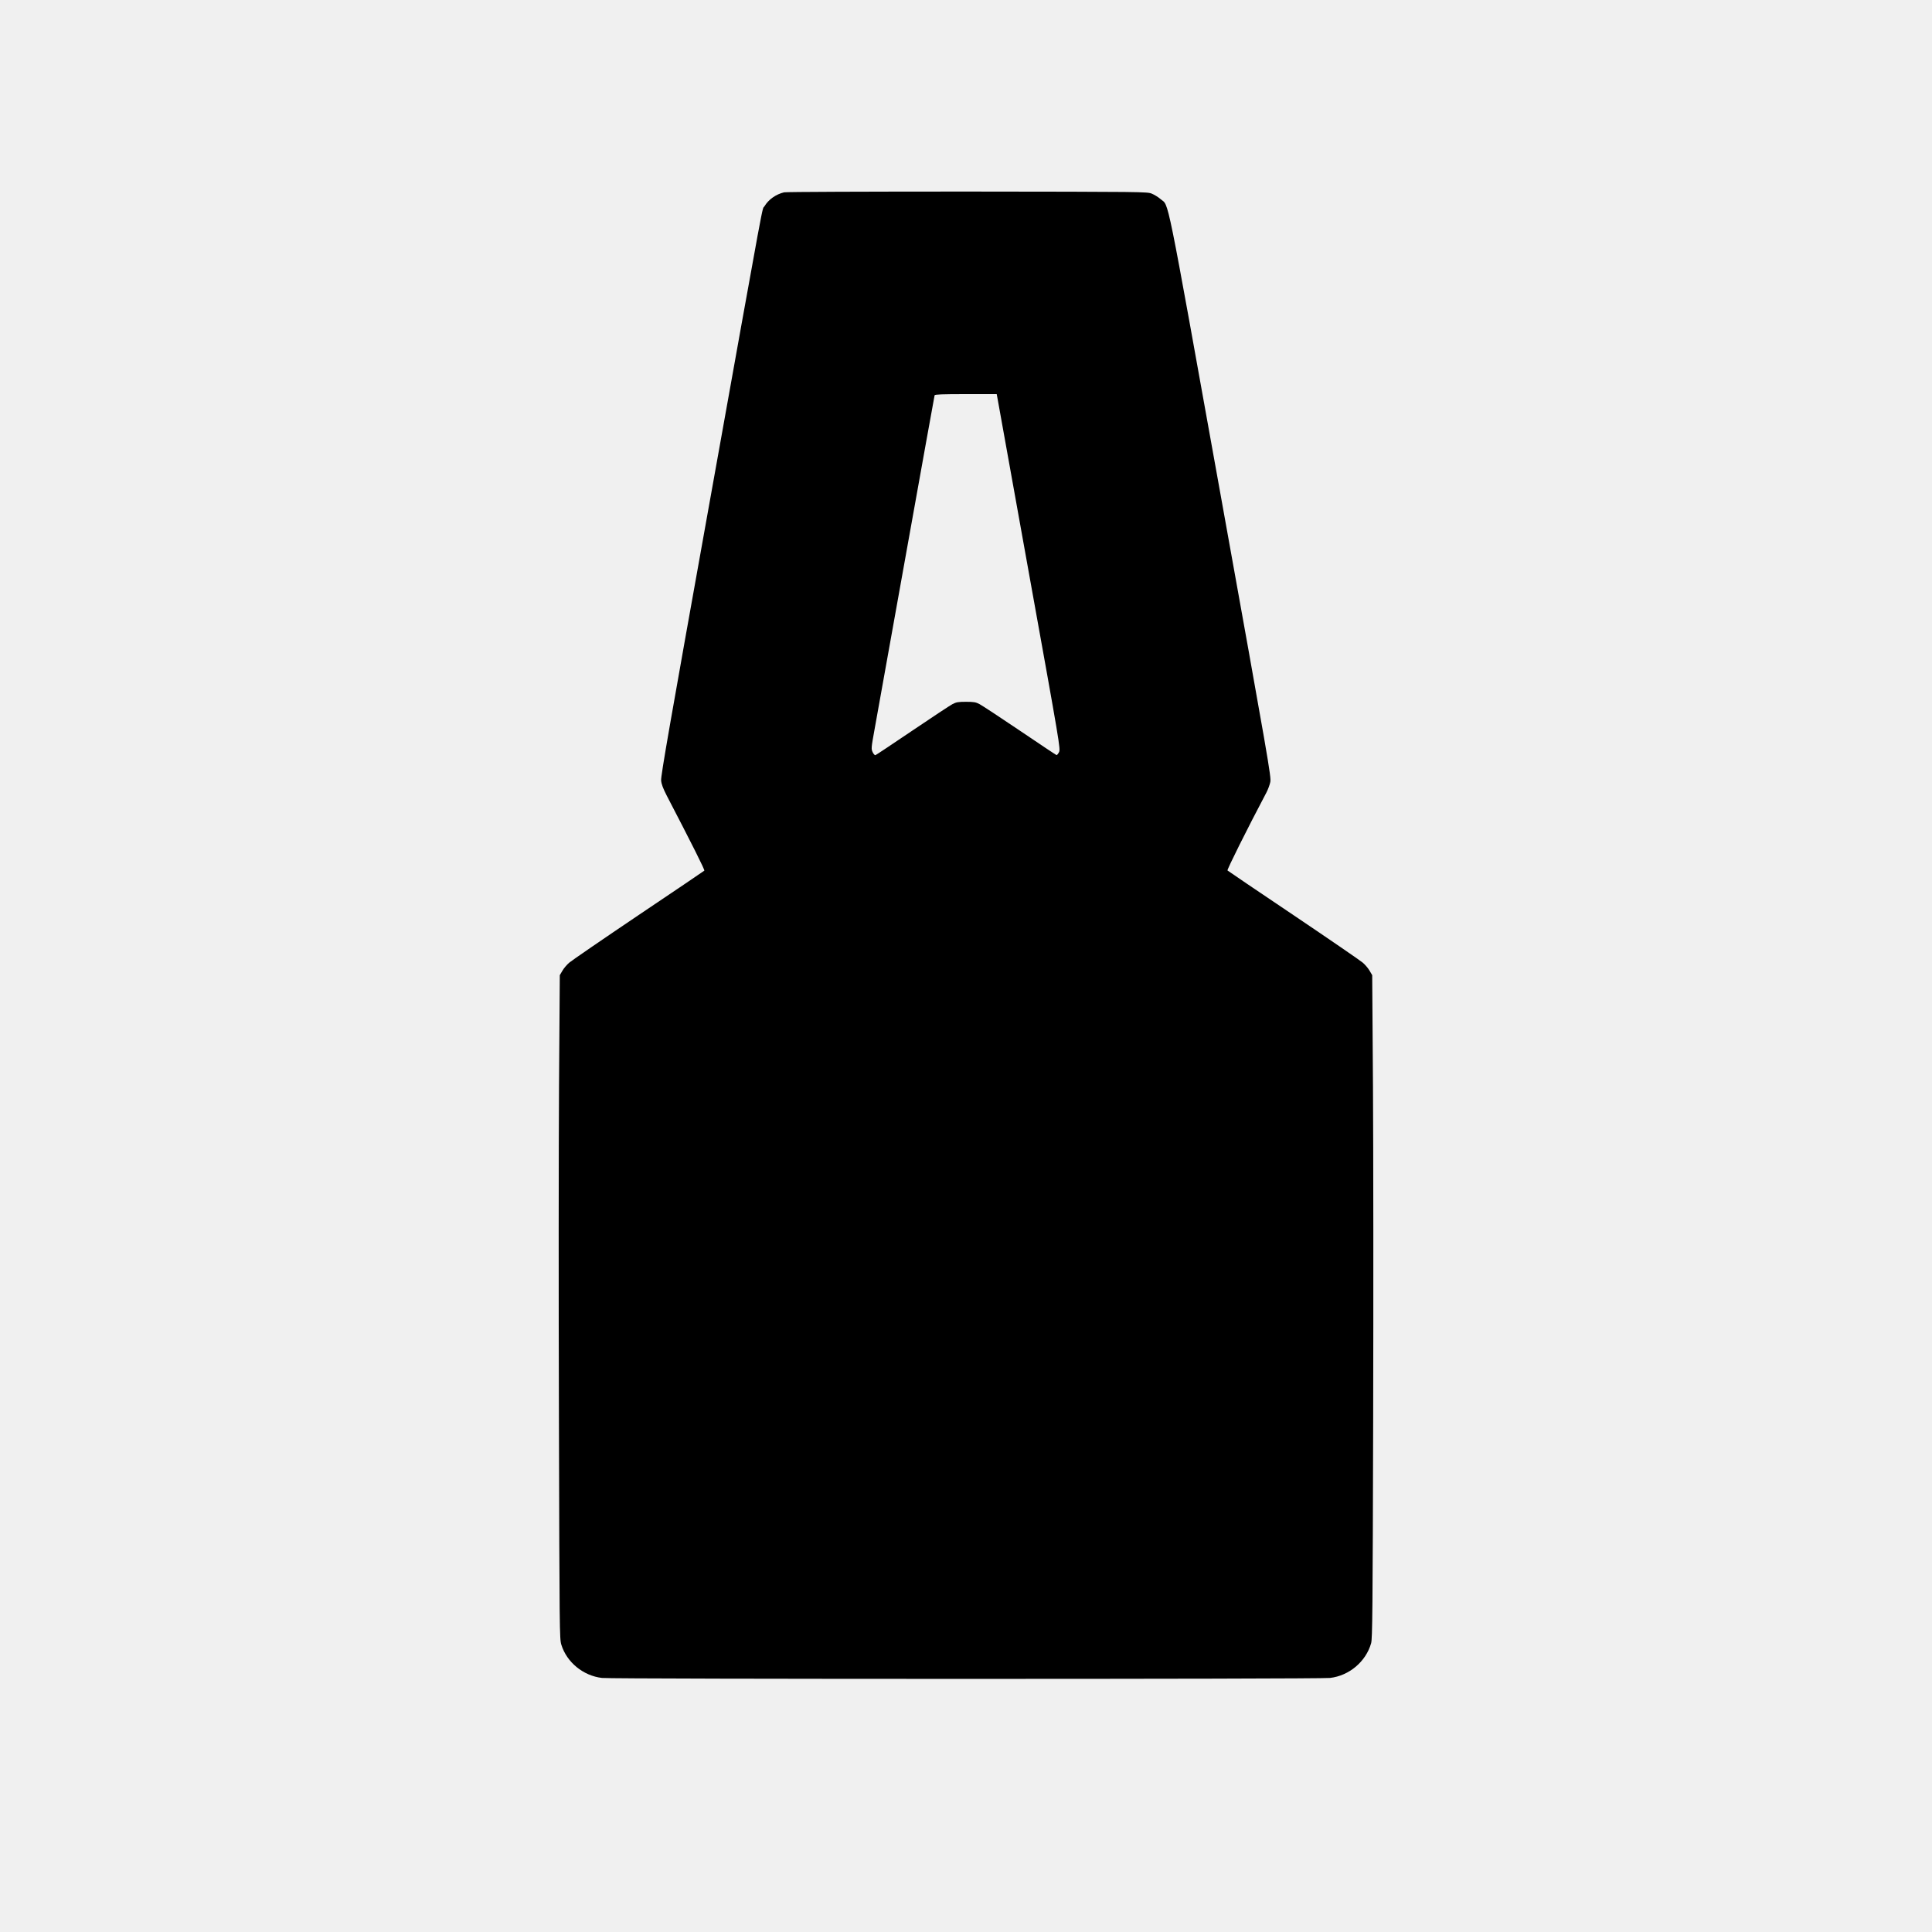
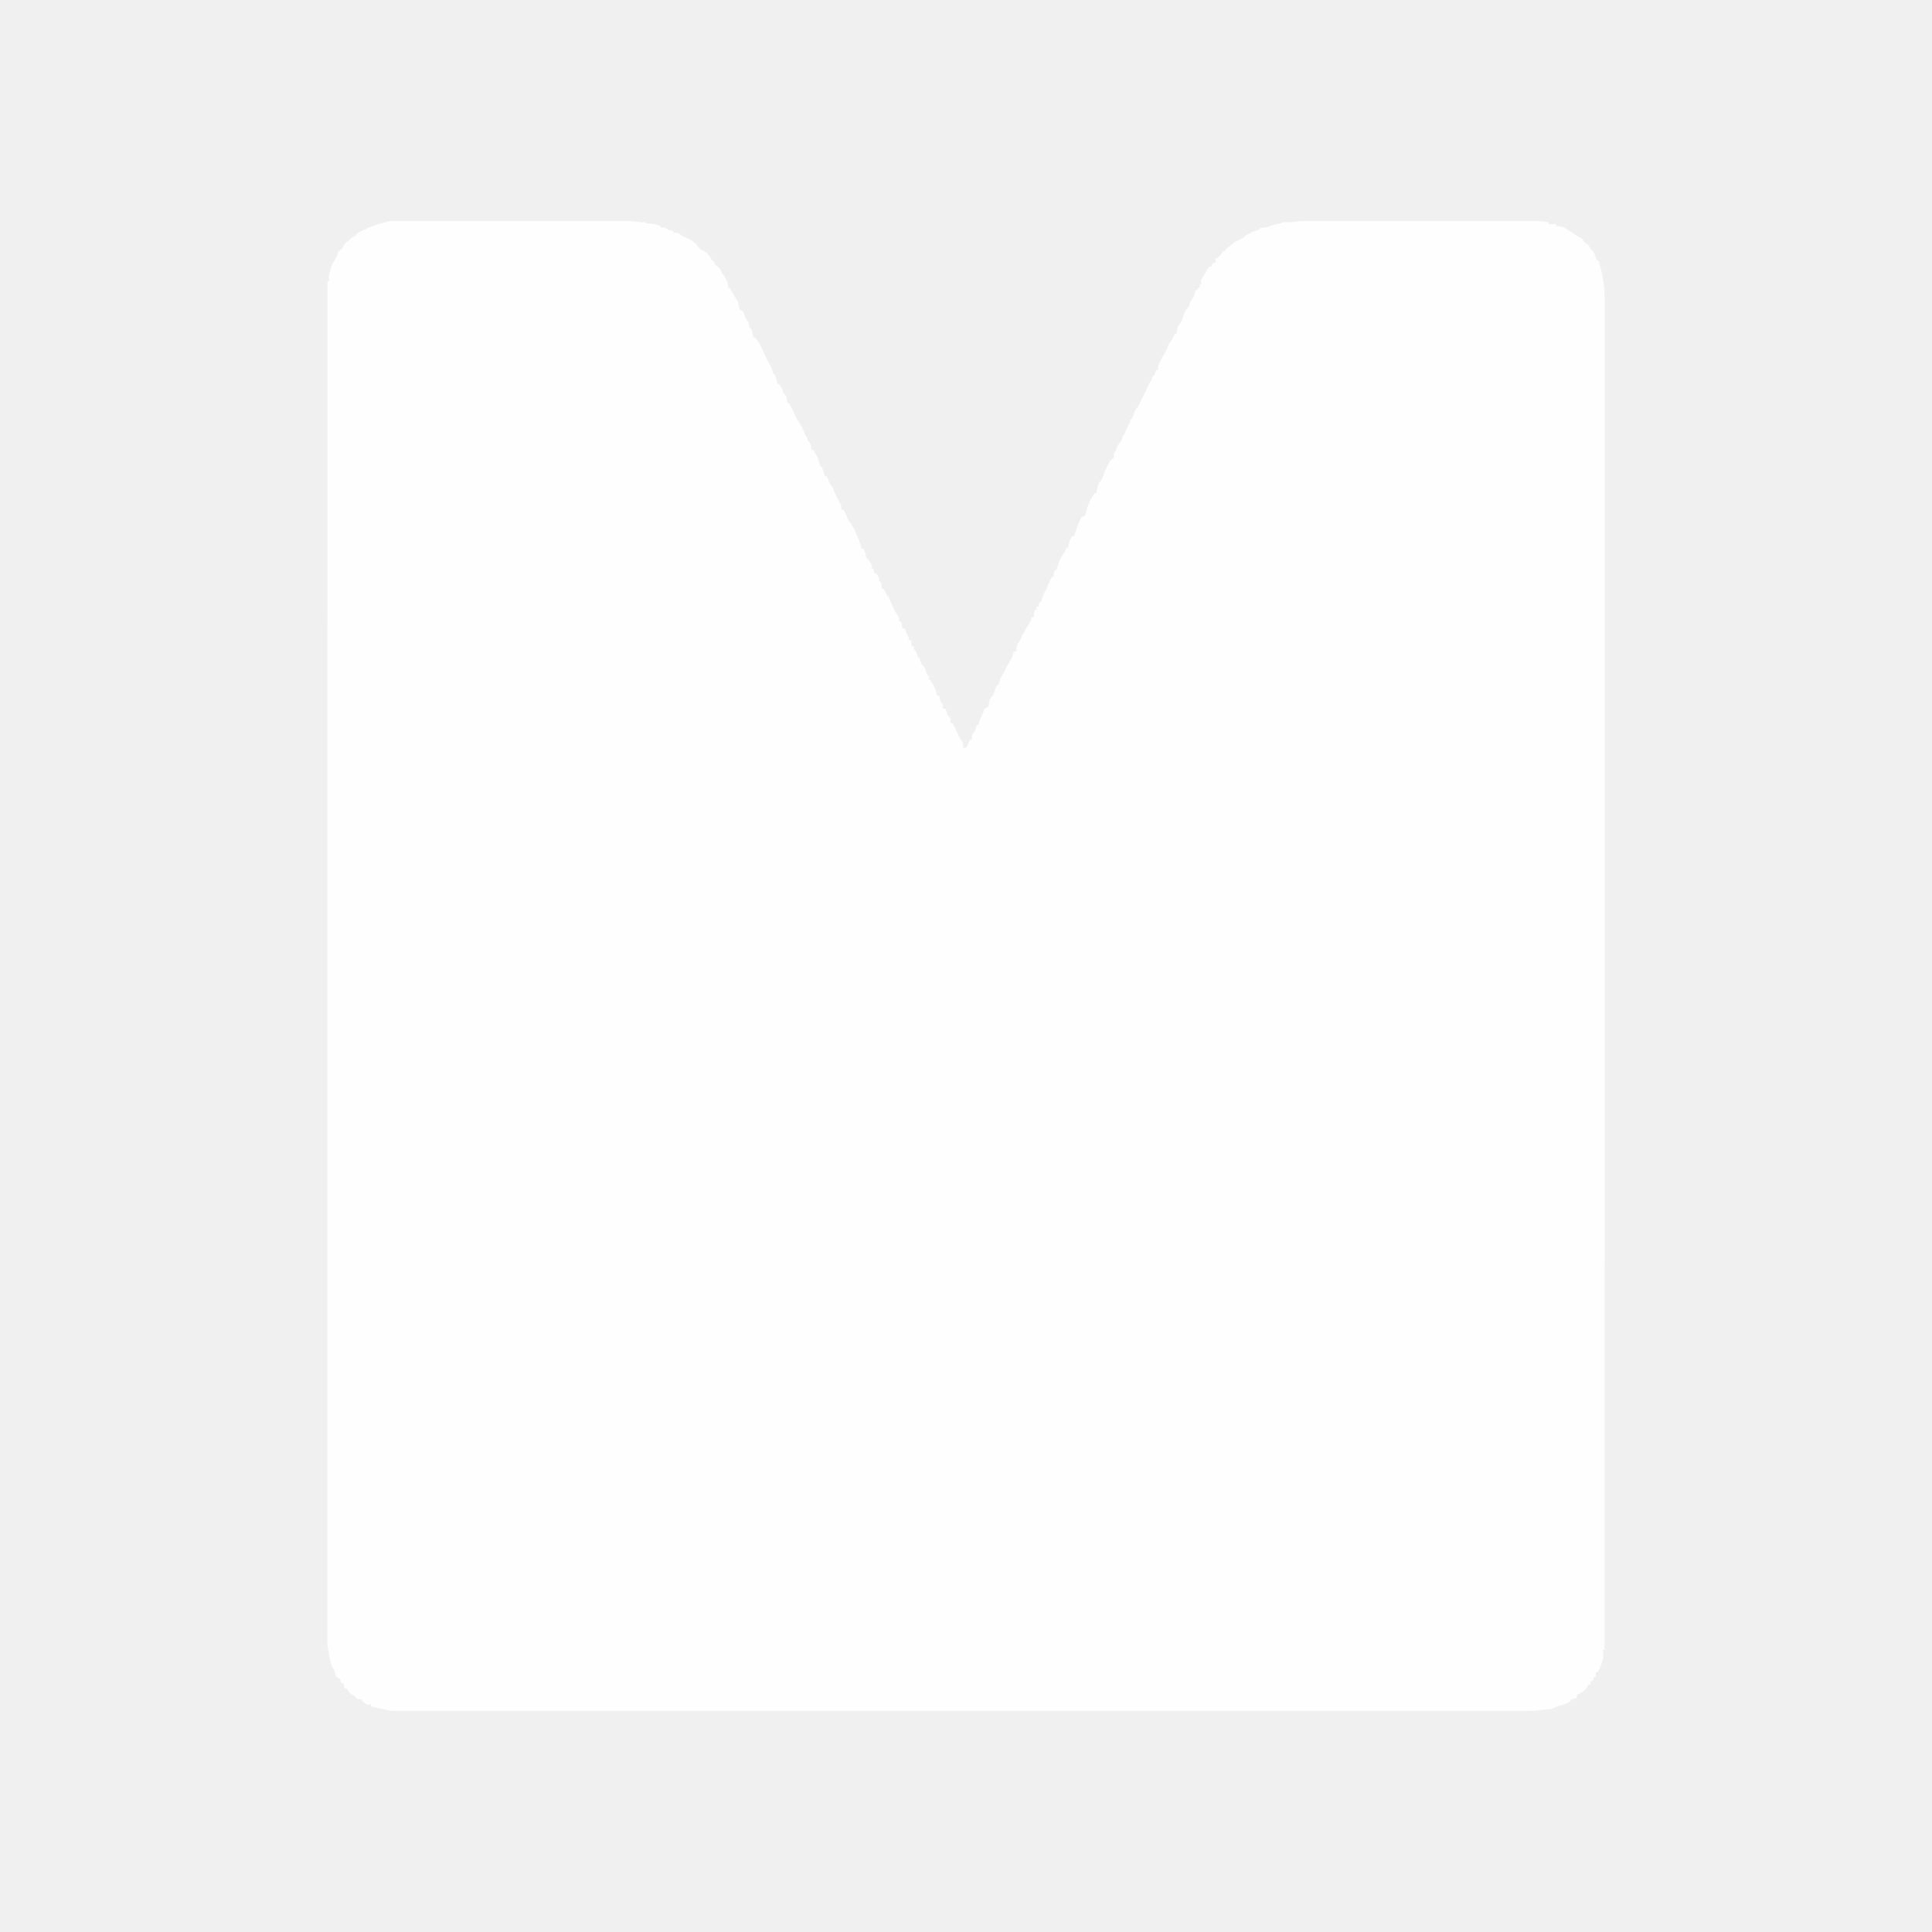
- <svg xmlns="http://www.w3.org/2000/svg" version="1.0" width="2000pt" height="2000pt" viewBox="0 0 2000 2000" preserveAspectRatio="xMidYMid meet">
-   <g transform="translate(0,2000) scale(0.1,-0.1)" fill="#000000" stroke="none">
-     <path d="M8117 18009 c-85 -20 -162 -75 -203 -144 -30 -53 32 282 -579 -3125 -396 -2207 -496 -2776 -491 -2819 3 -39 20 -82 57 -155 264 -508 397 -772 390 -779 -4 -4 -311 -212 -682 -461 -371 -250 -693 -471 -717 -492 -24 -21 -56 -58 -70 -83 l-27 -46 -8 -1150 c-4 -632 -5 -2178 -1 -3434 6 -2214 6 -2287 25 -2347 56 -182 227 -322 421 -344 113 -13 7423 -13 7536 0 199 23 372 169 426 360 13 48 16 326 21 2330 3 1251 2 2795 -2 3430 l-8 1155 -27 46 c-14 25 -46 62 -70 83 -24 21 -346 242 -717 492 -371 249 -679 458 -684 463 -7 7 201 425 404 809 15 29 33 77 39 106 11 52 -14 192 -515 2977 -578 3214 -530 2978 -621 3058 -23 20 -63 45 -90 56 -48 20 -74 20 -1909 22 -1064 0 -1876 -3 -1898 -8z m2207 -2121 c3 -18 152 -844 330 -1836 320 -1775 325 -1804 309 -1838 -10 -19 -22 -33 -27 -30 -6 2 -177 116 -381 254 -203 137 -390 260 -415 273 -38 20 -59 24 -140 24 -81 0 -102 -4 -140 -24 -25 -13 -211 -136 -415 -274 -203 -137 -375 -252 -382 -254 -7 -3 -20 11 -29 30 -16 34 -16 42 19 234 20 109 167 929 327 1823 160 894 293 1631 295 1638 3 9 77 12 324 12 l319 0 6 -32z" />
-   </g>
+ <svg xmlns="http://www.w3.org/2000/svg" version="1.1" width="2000" height="2000">
+   <path d="M0 0 C0.885 -0.003 1.77 -0.005 2.682 -0.008 C3.65 -0.006 4.618 -0.003 5.615 -0.001 C6.647 -0.003 7.678 -0.004 8.741 -0.006 C12.209 -0.01 15.676 -0.007 19.144 -0.004 C21.626 -0.005 24.107 -0.007 26.589 -0.009 C32.638 -0.013 38.686 -0.012 44.734 -0.009 C49.651 -0.007 54.568 -0.007 59.485 -0.008 C60.185 -0.008 60.884 -0.008 61.605 -0.008 C63.026 -0.009 64.448 -0.009 65.869 -0.009 C79.202 -0.012 92.534 -0.009 105.867 -0.004 C117.303 0.001 128.739 0 140.175 -0.005 C153.455 -0.01 166.735 -0.012 180.015 -0.009 C181.432 -0.009 182.849 -0.008 184.266 -0.008 C184.963 -0.008 185.66 -0.008 186.378 -0.008 C191.287 -0.007 196.195 -0.008 201.104 -0.01 C207.715 -0.014 214.327 -0.011 220.938 -0.006 C223.365 -0.004 225.792 -0.005 228.22 -0.007 C231.532 -0.01 234.844 -0.006 238.156 -0.001 C239.118 -0.003 240.079 -0.006 241.069 -0.008 C246.022 0.007 250.69 0.332 255.576 1.126 C256.525 1.126 257.474 1.126 258.451 1.126 C259.152 1.126 259.854 1.126 260.576 1.126 C260.906 1.456 261.236 1.786 261.576 2.126 C262.967 2.31 264.365 2.449 265.764 2.563 C269.604 2.944 272.956 3.733 276.576 5.126 C276.576 5.786 276.576 6.446 276.576 7.126 C278.061 6.631 278.061 6.631 279.576 6.126 C281.258 7.1 282.924 8.103 284.576 9.126 C287.269 9.833 287.269 9.833 289.576 10.126 C289.576 10.786 289.576 11.446 289.576 12.126 C290.319 12.064 291.061 12.002 291.826 11.938 C295.155 12.165 295.953 13.143 298.576 15.126 C300.502 16.047 302.441 16.941 304.389 17.813 C309.496 20.296 312.699 22.853 316.076 27.391 C317.768 29.348 319.243 30.061 321.576 31.126 C324.809 33.42 327.285 35.251 328.576 39.126 C329.257 39.806 329.937 40.487 330.639 41.188 C331.278 41.828 331.917 42.467 332.576 43.126 C332.576 43.786 332.576 44.446 332.576 45.126 C333.236 45.456 333.896 45.786 334.576 46.126 C337.167 48.481 338.454 49.759 339.576 53.126 C340.569 54.464 341.57 55.797 342.576 57.126 C344.631 60.753 346.576 64.912 346.576 69.126 C347.236 69.456 347.896 69.786 348.576 70.126 C349.441 71.533 350.246 72.977 351.014 74.438 C352.294 76.866 353.537 79.074 355.197 81.263 C356.884 83.542 357.159 85.343 357.576 88.126 C357.874 90.323 357.874 90.323 358.576 92.126 C359.566 92.456 360.556 92.786 361.576 93.126 C362.42 94.833 362.42 94.833 363.076 96.938 C364.175 100.189 365.5 102.389 367.576 105.126 C367.932 106.788 368.268 108.454 368.576 110.126 C369.236 110.786 369.896 111.446 370.576 112.126 C371.182 114.184 371.588 116.246 372.014 118.348 C372.199 118.935 372.385 119.522 372.576 120.126 C373.236 120.456 373.896 120.786 374.576 121.126 C377.919 124.991 379.925 128.577 381.889 133.251 C384.323 138.986 387.034 144.647 390.326 149.938 C391.7 152.342 392.065 154.427 392.576 157.126 C393.236 157.786 393.896 158.446 394.576 159.126 C395.653 161.532 396.504 163.801 397.076 166.376 C397.241 166.953 397.406 167.531 397.576 168.126 C398.236 168.456 398.896 168.786 399.576 169.126 C401.164 171.476 402.424 173.477 403.076 176.251 C403.418 178.234 403.418 178.234 405.076 179.438 C407.347 181.993 407.147 184.812 407.576 188.126 C408.236 188.456 408.896 188.786 409.576 189.126 C412.383 193.653 414.537 198.214 416.576 203.126 C417.77 205.725 418.534 207.084 420.576 209.126 C422.938 213.305 424.796 217.675 426.576 222.126 C427.236 223.116 427.896 224.106 428.576 225.126 C428.576 225.786 428.576 226.446 428.576 227.126 C429.051 227.518 429.525 227.91 430.014 228.313 C432.323 230.992 432.252 233.687 432.576 237.126 C433.236 237.126 433.896 237.126 434.576 237.126 C439.903 246.182 439.903 246.182 441.076 251.313 C441.48 253.359 441.48 253.359 443.576 255.126 C444.175 256.646 444.711 258.192 445.201 259.751 C445.462 260.568 445.722 261.385 445.99 262.227 C446.184 262.854 446.377 263.48 446.576 264.126 C447.236 264.126 447.896 264.126 448.576 264.126 C449.651 266.778 450.671 269.41 451.576 272.126 C452.051 272.559 452.525 272.992 453.014 273.438 C455.155 275.751 455.614 278.127 456.576 281.126 C457.833 283.833 459.203 286.476 460.576 289.126 C463.576 294.927 463.576 294.927 463.576 298.126 C464.236 298.456 464.896 298.786 465.576 299.126 C468.061 301.611 468.512 303.801 469.576 307.126 C470.628 309.606 471.686 311.253 473.451 313.313 C476.23 316.991 477.816 320.89 479.576 325.126 C480.112 326.322 480.649 327.518 481.201 328.751 C482.603 332.192 483.625 335.539 484.576 339.126 C485.236 339.126 485.896 339.126 486.576 339.126 C487.692 341.729 488.568 344.081 489.076 346.876 C489.241 347.618 489.406 348.361 489.576 349.126 C490.236 349.456 490.896 349.786 491.576 350.126 C493.04 352.41 494.363 354.7 495.576 357.126 C495.246 357.786 494.916 358.446 494.576 359.126 C495.236 359.456 495.896 359.786 496.576 360.126 C496.91 361.459 497.243 362.793 497.576 364.126 C498.236 364.456 498.896 364.786 499.576 365.126 C502.576 368.587 502.576 368.587 502.576 372.126 C503.236 372.786 503.896 373.446 504.576 374.126 C504.741 375.136 504.906 376.147 505.076 377.188 C505.241 378.158 505.406 379.127 505.576 380.126 C506.236 380.456 506.896 380.786 507.576 381.126 C508.593 383.117 509.593 385.118 510.576 387.126 C511.236 387.786 511.896 388.446 512.576 389.126 C513.273 390.78 513.937 392.448 514.576 394.126 C514.906 394.786 515.236 395.446 515.576 396.126 C516.576 398.126 516.576 398.126 517.389 400.376 C518.78 403.597 520.597 406.354 522.553 409.259 C523.576 411.126 523.576 411.126 523.576 414.126 C524.236 414.456 524.896 414.786 525.576 415.126 C526.201 418.188 526.201 418.188 526.576 421.126 C527.566 421.456 528.556 421.786 529.576 422.126 C530.307 424.103 530.97 426.107 531.576 428.126 C532.236 429.116 532.896 430.106 533.576 431.126 C533.246 431.786 532.916 432.446 532.576 433.126 C533.566 433.456 534.556 433.786 535.576 434.126 C535.906 436.106 536.236 438.086 536.576 440.126 C537.236 440.126 537.896 440.126 538.576 440.126 C538.576 441.116 538.576 442.106 538.576 443.126 C539.288 443.806 539.288 443.806 540.014 444.501 C542.021 446.588 542.061 448.331 542.576 451.126 C543.236 451.456 543.896 451.786 544.576 452.126 C544.942 453.451 545.27 454.786 545.576 456.126 C546.54 458.399 547.315 459.885 549.139 461.563 C551.033 463.622 551.046 465.41 551.576 468.126 C553.044 470.39 553.044 470.39 554.576 472.126 C554.246 472.786 553.916 473.446 553.576 474.126 C554.236 474.456 554.896 474.786 555.576 475.126 C558.862 480.127 561.698 485.154 562.576 491.126 C563.236 491.126 563.896 491.126 564.576 491.126 C564.865 492.24 565.154 493.353 565.451 494.501 C566.269 498.129 566.269 498.129 568.576 500.126 C568.576 501.446 568.576 502.766 568.576 504.126 C569.566 504.456 570.556 504.786 571.576 505.126 C572.282 507.112 572.945 509.114 573.576 511.126 C574.381 512.178 574.381 512.178 575.201 513.251 C576.576 515.126 576.576 515.126 576.576 519.126 C577.236 519.456 577.896 519.786 578.576 520.126 C581.131 523.902 582.822 527.931 584.576 532.126 C585.631 534.433 586.566 536.114 588.201 538.063 C589.887 540.591 589.824 542.148 589.576 545.126 C590.566 545.126 591.556 545.126 592.576 545.126 C594.353 542.46 595.452 540.098 596.576 537.126 C597.236 537.126 597.896 537.126 598.576 537.126 C598.483 536.012 598.483 536.012 598.389 534.876 C598.61 531.636 599.494 530.542 601.576 528.126 C602.656 526.176 602.656 526.176 603.014 524.063 C603.199 523.424 603.385 522.785 603.576 522.126 C604.236 521.796 604.896 521.466 605.576 521.126 C605.95 519.803 606.276 518.467 606.576 517.126 C607.191 515.613 607.839 514.113 608.514 512.626 C608.853 511.873 609.192 511.12 609.541 510.345 C609.883 509.612 610.224 508.88 610.576 508.126 C610.887 507.394 611.197 506.661 611.518 505.907 C612.576 504.126 612.576 504.126 615.576 503.126 C615.721 502.383 615.865 501.641 616.014 500.876 C616.199 499.968 616.385 499.061 616.576 498.126 C616.7 497.425 616.824 496.723 616.951 496.001 C617.712 493.718 618.887 492.815 620.576 491.126 C621.671 488.753 622.487 486.56 623.014 484.001 C623.576 482.126 623.576 482.126 625.014 480.813 C626.862 479.074 626.862 479.074 627.514 475.813 C628.637 471.915 630.275 469.433 632.576 466.126 C633.038 464.954 633.038 464.954 633.51 463.759 C634.992 460.099 637.115 456.945 639.236 453.626 C640.599 451.083 641.165 448.966 641.576 446.126 C642.566 445.796 643.556 445.466 644.576 445.126 C644.679 444.053 644.782 442.981 644.889 441.876 C645.577 438.121 646.225 436.947 648.576 434.126 C649.264 432.468 649.932 430.801 650.576 429.126 C651.236 428.136 651.896 427.146 652.576 426.126 C653.257 424.734 653.257 424.734 653.951 423.313 C655.576 420.126 655.576 420.126 657.701 417.001 C659.305 414.542 660.138 412.974 660.576 410.126 C661.236 410.126 661.896 410.126 662.576 410.126 C662.762 408.424 662.762 408.424 662.951 406.688 C663.157 405.513 663.364 404.337 663.576 403.126 C664.236 402.796 664.896 402.466 665.576 402.126 C665.576 401.136 665.576 400.146 665.576 399.126 C666.236 399.126 666.896 399.126 667.576 399.126 C667.906 397.476 668.236 395.826 668.576 394.126 C669.236 394.126 669.896 394.126 670.576 394.126 C670.659 393.466 670.741 392.806 670.826 392.126 C671.825 388.131 673.657 384.749 675.576 381.126 C676.621 379.113 676.621 379.113 677.451 376.876 C678.679 373.875 680.1 371.012 681.576 368.126 C682.236 368.126 682.896 368.126 683.576 368.126 C683.483 366.981 683.483 366.981 683.389 365.813 C683.618 362.522 684.333 362.369 686.576 360.126 C687.277 357.803 687.941 355.468 688.576 353.126 C689.898 350.195 691.198 347.625 693.139 345.063 C694.769 342.866 695.65 340.69 696.576 338.126 C697.236 338.126 697.896 338.126 698.576 338.126 C698.679 337.074 698.782 336.022 698.889 334.938 C699.556 331.24 700.326 329.096 702.576 326.126 C703.236 326.126 703.896 326.126 704.576 326.126 C704.865 325.26 705.154 324.393 705.451 323.501 C705.822 322.387 706.194 321.273 706.576 320.126 C706.865 319.177 707.154 318.228 707.451 317.251 C708.832 313.416 710.297 309.524 712.576 306.126 C713.566 305.796 714.556 305.466 715.576 305.126 C716.851 301.977 717.673 298.775 718.576 295.501 C720.093 290.382 722.477 286.484 725.576 282.126 C726.236 281.796 726.896 281.466 727.576 281.126 C728.154 279.139 728.154 279.139 728.514 276.813 C729.247 273.163 730.067 270.949 732.576 268.126 C733.883 265.821 734.735 263.65 735.576 261.126 C736.417 258.602 737.335 256.463 738.576 254.126 C739.319 252.579 739.319 252.579 740.076 251.001 C741.608 248.065 742.618 246.605 745.576 245.126 C745.514 243.95 745.514 243.95 745.451 242.751 C745.576 240.126 745.576 240.126 747.576 238.126 C747.865 237.198 748.154 236.27 748.451 235.313 C749.658 231.894 751.304 229.911 753.576 227.126 C754.219 225.057 754.219 225.057 754.576 223.126 C755.236 222.136 755.896 221.146 756.576 220.126 C757.726 217.971 758.687 215.841 759.576 213.563 C760.576 211.126 760.576 211.126 762.576 208.126 C762.576 207.466 762.576 206.806 762.576 206.126 C763.236 205.466 763.896 204.806 764.576 204.126 C765.289 202.478 765.95 200.808 766.576 199.126 C768.354 194.348 768.354 194.348 770.576 192.126 C771.277 190.81 771.942 189.475 772.576 188.126 C773.201 186.876 773.826 185.626 774.451 184.376 C774.969 183.338 774.969 183.338 775.498 182.278 C776.213 180.852 776.931 179.427 777.654 178.005 C779.121 175.111 780.518 172.275 781.701 169.251 C782.576 167.126 782.576 167.126 784.576 165.126 C784.741 164.466 784.906 163.806 785.076 163.126 C785.576 161.126 785.576 161.126 787.576 159.126 C788.283 157.476 788.956 155.81 789.576 154.126 C790.236 154.126 790.896 154.126 791.576 154.126 C791.514 153.012 791.514 153.012 791.451 151.876 C791.584 148.962 792.132 147.612 793.576 145.126 C793.878 144.506 794.179 143.886 794.49 143.247 C795.567 141.144 796.777 139.223 798.076 137.251 C800.165 133.965 801.393 130.843 802.576 127.126 C803.549 125.772 804.55 124.439 805.576 123.126 C806.092 122.074 806.607 121.022 807.139 119.938 C808.576 117.126 808.576 117.126 810.576 116.126 C810.7 115.053 810.824 113.981 810.951 112.876 C811.653 108.663 812.876 107.317 815.576 104.126 C816.735 101.151 816.735 101.151 817.576 98.126 C818.624 95.057 819.589 93.11 821.639 90.563 C823.557 88.15 823.942 87.026 824.576 84.126 C825.545 82.441 826.546 80.774 827.576 79.126 C829.018 76.482 829.945 74.073 830.576 71.126 C831.236 71.126 831.896 71.126 832.576 71.126 C832.576 70.466 832.576 69.806 832.576 69.126 C833.236 69.126 833.896 69.126 834.576 69.126 C834.576 67.806 834.576 66.486 834.576 65.126 C835.236 65.126 835.896 65.126 836.576 65.126 C836.246 64.136 835.916 63.146 835.576 62.126 C836.432 60.075 836.432 60.075 837.764 57.813 C838.228 57.024 838.692 56.236 839.17 55.423 C839.634 54.665 840.098 53.907 840.576 53.126 C840.958 52.492 841.339 51.857 841.732 51.204 C842.614 49.801 843.587 48.456 844.576 47.126 C845.236 47.126 845.896 47.126 846.576 47.126 C846.906 46.136 847.236 45.146 847.576 44.126 C849.639 42.938 849.639 42.938 851.576 42.126 C851.246 41.136 850.916 40.146 850.576 39.126 C851.36 38.693 852.144 38.26 852.951 37.813 C855.841 35.956 857.053 34.172 858.576 31.126 C859.236 31.126 859.896 31.126 860.576 31.126 C860.906 30.466 861.236 29.806 861.576 29.126 C863.216 27.759 864.887 26.431 866.576 25.126 C867.422 24.425 868.267 23.723 869.139 23.001 C871.819 20.939 874.453 19.633 877.514 18.251 C879.766 17.103 879.766 17.103 882.201 15.001 C884.576 13.126 884.576 13.126 886.576 13.126 C887.236 12.466 887.896 11.806 888.576 11.126 C890.91 10.459 893.243 9.793 895.576 9.126 C896.236 8.466 896.896 7.806 897.576 7.126 C899.91 6.793 902.243 6.459 904.576 6.126 C906.881 5.418 909.145 4.624 911.42 3.825 C914.105 2.954 916.78 2.484 919.576 2.126 C919.576 1.796 919.576 1.466 919.576 1.126 C920.663 1.143 920.663 1.143 921.771 1.161 C922.738 1.17 923.705 1.179 924.701 1.188 C925.652 1.2 926.604 1.212 927.584 1.223 C930.518 1.208 930.518 1.208 933.12 0.628 C937.718 -0.04 942.222 -0.012 946.862 -0.001 C948.413 -0.003 948.413 -0.003 949.996 -0.006 C953.459 -0.01 956.923 -0.007 960.387 -0.004 C962.87 -0.005 965.354 -0.007 967.838 -0.009 C973.883 -0.013 979.928 -0.012 985.973 -0.009 C990.887 -0.007 995.8 -0.007 1000.714 -0.008 C1001.413 -0.008 1002.113 -0.008 1002.834 -0.008 C1004.255 -0.009 1005.677 -0.009 1007.098 -0.009 C1020.422 -0.012 1033.746 -0.009 1047.07 -0.004 C1058.5 0.001 1069.93 0 1081.36 -0.005 C1094.637 -0.01 1107.913 -0.012 1121.19 -0.009 C1122.606 -0.009 1124.022 -0.008 1125.438 -0.008 C1126.135 -0.008 1126.832 -0.008 1127.55 -0.008 C1132.457 -0.007 1137.364 -0.008 1142.271 -0.01 C1148.876 -0.014 1155.482 -0.011 1162.088 -0.006 C1164.514 -0.004 1166.94 -0.005 1169.366 -0.007 C1172.674 -0.01 1175.982 -0.006 1179.29 -0.001 C1180.253 -0.003 1181.216 -0.006 1182.208 -0.008 C1186.78 0.006 1191.078 0.187 1195.576 1.126 C1195.576 1.786 1195.576 2.446 1195.576 3.126 C1198.216 3.126 1200.856 3.126 1203.576 3.126 C1203.576 3.786 1203.576 4.446 1203.576 5.126 C1205.432 5.281 1205.432 5.281 1207.326 5.438 C1210.89 5.873 1212.889 6.645 1215.576 9.126 C1216.236 9.456 1216.896 9.786 1217.576 10.126 C1218.709 10.927 1219.833 11.741 1220.951 12.563 C1223.414 14.34 1225.791 15.888 1228.576 17.126 C1230.576 18.126 1230.576 18.126 1231.451 20.063 C1232.404 22.278 1232.404 22.278 1234.576 23.126 C1237.125 24.4 1237.383 25.589 1238.576 28.126 C1239.535 28.992 1239.535 28.992 1240.514 29.876 C1242.972 32.557 1243.785 34.992 1244.865 38.419 C1245.444 40.332 1245.444 40.332 1247.576 41.126 C1248.076 42.751 1248.076 42.751 1248.576 45.126 C1249.04 46.704 1249.04 46.704 1249.514 48.313 C1252.586 59.337 1253.732 69.962 1253.7 81.396 C1253.702 82.386 1253.703 83.377 1253.704 84.398 C1253.707 87.714 1253.703 91.03 1253.699 94.346 C1253.7 96.758 1253.701 99.171 1253.703 101.584 C1253.705 106.845 1253.704 112.106 1253.701 117.367 C1253.696 125.243 1253.697 133.118 1253.699 140.994 C1253.701 154.417 1253.7 167.84 1253.695 181.262 C1253.691 194.865 1253.689 208.468 1253.689 222.07 C1253.689 223.359 1253.689 223.359 1253.689 224.673 C1253.69 229.054 1253.69 233.434 1253.69 237.815 C1253.691 269.523 1253.688 301.231 1253.682 332.939 C1253.676 364.342 1253.672 395.744 1253.671 427.147 C1253.671 428.122 1253.671 429.097 1253.671 430.102 C1253.671 439.008 1253.67 447.914 1253.67 456.821 C1253.669 478.961 1253.668 501.101 1253.667 523.241 C1253.667 524.25 1253.667 525.258 1253.667 526.297 C1253.665 575.345 1253.658 624.394 1253.652 673.443 C1253.649 690.464 1253.647 707.486 1253.645 724.508 C1253.645 725.563 1253.645 726.619 1253.644 727.707 C1253.638 776.78 1253.634 825.853 1253.631 874.926 C1253.631 878.112 1253.631 881.298 1253.631 884.483 C1253.629 905.595 1253.628 926.707 1253.627 947.819 C1253.624 989.827 1253.622 1031.835 1253.619 1073.843 C1253.619 1075.843 1253.618 1077.844 1253.618 1079.845 C1253.612 1169.908 1253.603 1259.971 1253.592 1350.035 C1253.592 1351.3 1253.592 1351.3 1253.592 1352.59 C1253.587 1394.769 1253.582 1436.947 1253.576 1479.126 C1252.916 1479.126 1252.256 1479.126 1251.576 1479.126 C1251.762 1479.848 1251.947 1480.57 1252.139 1481.313 C1253.215 1488.234 1249.759 1496.05 1246.576 1502.126 C1245.916 1502.126 1245.256 1502.126 1244.576 1502.126 C1244.576 1503.776 1244.576 1505.426 1244.576 1507.126 C1243.916 1507.126 1243.256 1507.126 1242.576 1507.126 C1242.246 1508.446 1241.916 1509.766 1241.576 1511.126 C1240.916 1511.126 1240.256 1511.126 1239.576 1511.126 C1239.246 1512.446 1238.916 1513.766 1238.576 1515.126 C1237.916 1515.126 1237.256 1515.126 1236.576 1515.126 C1236.246 1516.116 1235.916 1517.106 1235.576 1518.126 C1233.123 1520.92 1231.32 1522.839 1227.826 1524.188 C1226.712 1524.652 1226.712 1524.652 1225.576 1525.126 C1224.689 1527.167 1224.689 1527.167 1224.576 1529.126 C1222.596 1529.456 1220.616 1529.786 1218.576 1530.126 C1218.576 1530.786 1218.576 1531.446 1218.576 1532.126 C1215.61 1534.186 1213.048 1535.3 1209.576 1536.126 C1208.03 1536.611 1206.488 1537.112 1204.951 1537.626 C1204.175 1537.884 1203.399 1538.141 1202.6 1538.407 C1200.545 1539.091 1200.545 1539.091 1198.576 1540.126 C1197.018 1540.331 1195.454 1540.492 1193.889 1540.626 C1191.041 1540.874 1188.254 1541.178 1185.431 1541.636 C1181.301 1542.161 1177.259 1542.264 1173.106 1542.251 C1172.273 1542.253 1171.441 1542.254 1170.584 1542.255 C1167.79 1542.259 1164.995 1542.255 1162.201 1542.252 C1160.171 1542.253 1158.141 1542.254 1156.111 1542.256 C1150.508 1542.26 1144.904 1542.258 1139.301 1542.254 C1133.215 1542.252 1127.128 1542.255 1121.042 1542.258 C1110.366 1542.261 1099.69 1542.261 1089.015 1542.259 C1077.559 1542.256 1066.103 1542.255 1054.647 1542.257 C1053.562 1542.257 1053.562 1542.257 1052.455 1542.258 C1049.51 1542.258 1046.564 1542.259 1043.618 1542.259 C1016.174 1542.265 988.73 1542.265 961.285 1542.262 C960.065 1542.262 960.065 1542.262 958.821 1542.262 C958.006 1542.262 957.191 1542.262 956.352 1542.262 C931.548 1542.259 906.745 1542.258 881.941 1542.26 C880.281 1542.26 878.621 1542.26 876.961 1542.26 C870.291 1542.26 863.621 1542.261 856.951 1542.261 C838.305 1542.262 819.659 1542.262 801.013 1542.263 C800.163 1542.263 799.314 1542.263 798.439 1542.263 C771.377 1542.263 744.314 1542.262 717.251 1542.26 C716.373 1542.26 715.495 1542.26 714.591 1542.26 C700.333 1542.258 686.075 1542.257 671.817 1542.256 C615.255 1542.251 558.693 1542.251 502.132 1542.256 C487.876 1542.257 473.621 1542.259 459.365 1542.26 C458.488 1542.26 457.61 1542.26 456.706 1542.26 C429.668 1542.262 402.63 1542.263 375.593 1542.263 C374.744 1542.263 373.896 1542.263 373.021 1542.263 C354.399 1542.262 335.776 1542.262 317.153 1542.261 C310.49 1542.26 303.827 1542.26 297.164 1542.26 C295.507 1542.26 293.849 1542.26 292.191 1542.26 C267.39 1542.258 242.589 1542.259 217.788 1542.262 C216.974 1542.262 216.16 1542.262 215.322 1542.262 C214.51 1542.262 213.697 1542.262 212.86 1542.262 C185.501 1542.265 158.142 1542.264 130.783 1542.259 C127.848 1542.258 124.914 1542.258 121.98 1542.257 C121.259 1542.257 120.539 1542.257 119.797 1542.257 C108.368 1542.255 96.938 1542.256 85.509 1542.259 C74.285 1542.262 63.062 1542.261 51.839 1542.256 C45.829 1542.254 39.819 1542.253 33.809 1542.256 C28.353 1542.26 22.896 1542.258 17.439 1542.253 C15.467 1542.252 13.495 1542.253 11.523 1542.255 C8.864 1542.259 6.205 1542.256 3.545 1542.251 C2.772 1542.254 1.998 1542.256 1.201 1542.258 C-1.946 1542.247 -4.414 1542.129 -7.424 1541.126 C-9.089 1540.783 -10.756 1540.452 -12.424 1540.126 C-13.987 1539.798 -15.55 1539.464 -17.111 1539.126 C-17.878 1538.961 -18.645 1538.796 -19.436 1538.626 C-21.424 1538.126 -21.424 1538.126 -23.424 1537.126 C-23.424 1536.466 -23.424 1535.806 -23.424 1535.126 C-24.414 1535.456 -25.404 1535.786 -26.424 1536.126 C-32.058 1532.858 -32.058 1532.858 -33.424 1530.126 C-34.744 1530.126 -36.064 1530.126 -37.424 1530.126 C-38.799 1528.836 -40.131 1527.499 -41.424 1526.126 C-42.125 1525.796 -42.826 1525.466 -43.549 1525.126 C-45.94 1523.85 -46.235 1522.504 -47.424 1520.126 C-49.457 1518.858 -49.457 1518.858 -51.424 1518.126 C-51.424 1516.806 -51.424 1515.486 -51.424 1514.126 C-52.414 1513.796 -53.404 1513.466 -54.424 1513.126 C-54.796 1511.803 -55.13 1510.468 -55.424 1509.126 C-56.084 1508.796 -56.744 1508.466 -57.424 1508.126 C-58.084 1507.796 -58.744 1507.466 -59.424 1507.126 C-60.113 1504.799 -60.779 1502.465 -61.424 1500.126 C-62.414 1498.641 -62.414 1498.641 -63.424 1497.126 C-65.477 1491.45 -66.586 1486.095 -67.424 1480.126 C-67.597 1479.427 -67.769 1478.728 -67.947 1478.008 C-68.64 1473.818 -68.56 1469.685 -68.548 1465.445 C-68.549 1464.457 -68.551 1463.469 -68.552 1462.452 C-68.555 1459.116 -68.551 1455.779 -68.547 1452.443 C-68.548 1450.028 -68.549 1447.612 -68.55 1445.196 C-68.553 1439.914 -68.552 1434.632 -68.549 1429.349 C-68.544 1421.441 -68.544 1413.533 -68.546 1405.626 C-68.549 1392.15 -68.547 1378.674 -68.543 1365.198 C-68.539 1351.537 -68.536 1337.876 -68.537 1324.215 C-68.537 1323.353 -68.537 1322.491 -68.537 1321.603 C-68.537 1317.208 -68.537 1312.813 -68.538 1308.418 C-68.539 1276.584 -68.536 1244.749 -68.53 1212.915 C-68.524 1181.383 -68.52 1149.851 -68.519 1118.318 C-68.519 1117.34 -68.519 1116.361 -68.519 1115.352 C-68.518 1106.413 -68.518 1097.474 -68.518 1088.534 C-68.517 1066.311 -68.516 1044.087 -68.515 1021.864 C-68.515 1020.852 -68.515 1019.84 -68.515 1018.797 C-68.512 969.548 -68.506 920.299 -68.499 871.05 C-68.497 853.956 -68.495 836.863 -68.492 819.769 C-68.492 818.709 -68.492 817.649 -68.492 816.557 C-68.486 767.288 -68.482 718.018 -68.479 668.749 C-68.479 665.551 -68.479 662.353 -68.478 659.155 C-68.477 637.961 -68.476 616.768 -68.475 595.574 C-68.472 553.404 -68.469 511.233 -68.466 469.062 C-68.466 467.054 -68.466 465.046 -68.466 463.037 C-68.46 372.61 -68.45 282.183 -68.44 191.755 C-68.44 190.909 -68.44 190.062 -68.439 189.189 C-68.434 146.835 -68.429 104.48 -68.424 62.126 C-67.764 62.126 -67.104 62.126 -66.424 62.126 C-66.63 61.61 -66.836 61.095 -67.049 60.563 C-67.589 57.055 -66.505 54.485 -65.424 51.126 C-65.135 49.95 -64.846 48.775 -64.549 47.563 C-63.342 43.876 -61.598 41.319 -59.424 38.126 C-58.734 36.134 -58.063 34.135 -57.424 32.126 C-56.299 31.001 -55.161 29.886 -53.986 28.813 C-52.274 27.082 -52.274 27.082 -50.861 24.501 C-49.424 22.126 -49.424 22.126 -47.424 21.126 C-46.764 20.466 -46.104 19.806 -45.424 19.126 C-43.424 17.126 -43.424 17.126 -41.361 16.126 C-39.255 15.28 -39.255 15.28 -38.424 13.126 C-35.716 11.321 -33.423 10.312 -30.424 9.126 C-29.516 8.651 -28.609 8.177 -27.674 7.688 C-21.535 4.737 -14.981 2.926 -8.424 1.126 C-7.789 0.945 -7.155 0.765 -6.501 0.579 C-4.271 0.092 -2.282 0 0 0 Z " fill="#FEFEFE" transform="translate(407.4238,228.8742)" />
+   <path d="" fill="#FFFFFF" transform="translate(0,0)" />
+   <path d="" fill="#FFFFFF" transform="translate(0,0)" />
+   <path d="" fill="#FEFEFF" transform="translate(0,0)" />
+   <path d="" fill="#FEFEFD" transform="translate(0,0)" />
+   <path d="" fill="#FDFFFD" transform="translate(0,0)" />
+   <path d="" fill="#FFFDFF" transform="translate(0,0)" />
+   <path d="" fill="#FFFEFF" transform="translate(0,0)" />
+   <path d="" fill="#FDFEFE" transform="translate(0,0)" />
+   <path d="" fill="#FFFEFF" transform="translate(0,0)" />
+   <path d="" fill="#FEFEFE" transform="translate(0,0)" />
+   <path d="" fill="#FEFFFE" transform="translate(0,0)" />
+   <path d="" fill="#FFFEFF" transform="translate(0,0)" />
+   <path d="" fill="#FFFEFE" transform="translate(0,0)" />
+   <path d="" fill="#FFFDFF" transform="translate(0,0)" />
+   <path d="" fill="#FFFFFE" transform="translate(0,0)" />
+   <path d="" fill="#FFFDFD" transform="translate(0,0)" />
+   <path d="" fill="#FFFDFF" transform="translate(0,0)" />
+   <path d="" fill="#FDFDFF" transform="translate(0,0)" />
+   <path d="" fill="#FDFEFF" transform="translate(0,0)" />
+   <path d="" fill="#FEFDFF" transform="translate(0,0)" />
+   <path d="" fill="#FFFEFF" transform="translate(0,0)" />
+   <path d="" fill="#FFFEFF" transform="translate(0,0)" />
+   <path d="" fill="#FFFFFF" transform="translate(0,0)" />
+   <path d="" fill="#FFFFFF" transform="translate(0,0)" />
+   <path d="" fill="#FFFEFF" transform="translate(0,0)" />
+   <path d="" fill="#FFFDFF" transform="translate(0,0)" />
+   <path d="" fill="#FFFFFF" transform="translate(0,0)" />
+   <path d="" fill="#FFFEFE" transform="translate(0,0)" />
+   <path d="" fill="#FFFDFF" transform="translate(0,0)" />
+   <path d="" fill="#FFFFFF" transform="translate(0,0)" />
+   <path d="" fill="#FDFFFF" transform="translate(0,0)" />
+   <path d="" fill="#FFFDFF" transform="translate(0,0)" />
+   <path d="" fill="#FFFFFF" transform="translate(0,0)" />
+   <path d="" fill="#FFFEFF" transform="translate(0,0)" />
+   <path d="" fill="#FFFDFF" transform="translate(0,0)" />
+   <path d="" fill="#FFFEFF" transform="translate(0,0)" />
+   <path d="" fill="#FFFEFF" transform="translate(0,0)" />
+   <path d="" fill="#FFFEFF" transform="translate(0,0)" />
+   <path d="" fill="#FDFFFF" transform="translate(0,0)" />
+   <path d="" fill="#FFFEFF" transform="translate(0,0)" />
+   <path d="" fill="#FFFFFF" transform="translate(0,0)" />
+   <path d="" fill="#FEFEFE" transform="translate(0,0)" />
+   <path d="" fill="#FFFDFE" transform="translate(0,0)" />
+   <path d="" fill="#FDFEFE" transform="translate(0,0)" />
+   <path d="" fill="#FFFFFF" transform="translate(0,0)" />
+   <path d="" fill="#FFFDFF" transform="translate(0,0)" />
+   <path d="" fill="#FFFEFD" transform="translate(0,0)" />
+   <path d="" fill="#FFFEFF" transform="translate(0,0)" />
+   <path d="" fill="#FFFDFF" transform="translate(0,0)" />
+   <path d="" fill="#FFFFFF" transform="translate(0,0)" />
+   <path d="" fill="#FFFDFF" transform="translate(0,0)" />
+   <path d="" fill="#FFFEFE" transform="translate(0,0)" />
+   <path d="" fill="#FFFDFF" transform="translate(0,0)" />
+   <path d="" fill="#FDFDFE" transform="translate(0,0)" />
+   <path d="" fill="#FFFFFF" transform="translate(0,0)" />
+   <path d="" fill="#FFFDFF" transform="translate(0,0)" />
+   <path d="" fill="#FFFFFF" transform="translate(0,0)" />
+   <path d="" fill="#FFFFFD" transform="translate(0,0)" />
+   <path d="" fill="#FFFEFF" transform="translate(0,0)" />
+   <path d="" fill="#FFFDFF" transform="translate(0,0)" />
+   <path d="" fill="#FFFFFF" transform="translate(0,0)" />
+   <path d="" fill="#FEFFFE" transform="translate(0,0)" />
+   <path d="" fill="#FFFEFF" transform="translate(0,0)" />
+   <path d="" fill="#FFFEFE" transform="translate(0,0)" />
+   <path d="" fill="#FFFFFD" transform="translate(0,0)" />
+   <path d="" fill="#FFFEFF" transform="translate(0,0)" />
+   <path d="" fill="#FDFEFE" transform="translate(0,0)" />
+   <path d="" fill="#FEFEFE" transform="translate(0,0)" />
+   <path d="" fill="#FFFEFD" transform="translate(0,0)" />
+   <path d="" fill="#FFFFFE" transform="translate(0,0)" />
+   <path d="" fill="#FFFDFE" transform="translate(0,0)" />
+   <path d="" fill="#FDFDFF" transform="translate(0,0)" />
+   <path d="" fill="#FFFDFF" transform="translate(0,0)" />
+   <path d="" fill="#FFFFFF" transform="translate(0,0)" />
+   <path d="" fill="#FFFFFF" transform="translate(0,0)" />
+   <path d="" fill="#FFFEFF" transform="translate(0,0)" />
+   <path d="" fill="#FFFEFF" transform="translate(0,0)" />
+   <path d="" fill="#FFFDFF" transform="translate(0,0)" />
+   <path d="" fill="#FFFEFD" transform="translate(0,0)" />
+   <path d="" fill="#FFFFFD" transform="translate(0,0)" />
+   <path d="" fill="#FFFDFF" transform="translate(0,0)" />
+   <path d="" fill="#FFFFFD" transform="translate(0,0)" />
+   <path d="" fill="#FFFEFF" transform="translate(0,0)" />
+   <path d="" fill="#FFFFFF" transform="translate(0,0)" />
+   <path d="" fill="#FFFEFD" transform="translate(0,0)" />
+   <path d="" fill="#FFFFFF" transform="translate(0,0)" />
+   <path d="" fill="#FFFDFF" transform="translate(0,0)" />
+   <path d="" fill="#FEFEFF" transform="translate(0,0)" />
+   <path d="" fill="#FFFDFD" transform="translate(0,0)" />
+   <path d="" fill="#FFFDFF" transform="translate(0,0)" />
+   <path d="" fill="#FFFFFF" transform="translate(0,0)" />
+   <path d="" fill="#FFFEFF" transform="translate(0,0)" />
+   <path d="" fill="#FFFEFF" transform="translate(0,0)" />
+   <path d="" fill="#FFFDFF" transform="translate(0,0)" />
+   <path d="" fill="#FFFFFE" transform="translate(0,0)" />
+   <path d="" fill="#FEFDFD" transform="translate(0,0)" />
+   <path d="" fill="#FFFEFF" transform="translate(0,0)" />
+   <path d="" fill="#FFFFFE" transform="translate(0,0)" />
+   <path d="" fill="#FFFEFD" transform="translate(0,0)" />
+   <path d="" fill="#FFFFFF" transform="translate(0,0)" />
+   <path d="" fill="#FDFFFF" transform="translate(0,0)" />
+   <path d="" fill="#FFFDFF" transform="translate(0,0)" />
+   <path d="" fill="#FFFFFD" transform="translate(0,0)" />
+   <path d="" fill="#FFFDFE" transform="translate(0,0)" />
+   <path d="" fill="#FFFFFF" transform="translate(0,0)" />
+   <path d="" fill="#FFFFFF" transform="translate(0,0)" />
+   <path d="" fill="#FFFFFF" transform="translate(0,0)" />
+   <path d="" fill="#FFFEFF" transform="translate(0,0)" />
+   <path d="" fill="#FFFFFF" transform="translate(0,0)" />
+   <path d="" fill="#FFFFFF" transform="translate(0,0)" />
+   <path d="" fill="#FFFFFE" transform="translate(0,0)" />
+   <path d="" fill="#FFFFFF" transform="translate(0,0)" />
+   <path d="" fill="#FFFDFD" transform="translate(0,0)" />
+   <path d="" fill="#FFFEFF" transform="translate(0,0)" />
+   <path d="" fill="#FFFFFF" transform="translate(0,0)" />
+   <path d="" fill="#FFFEFE" transform="translate(0,0)" />
</svg>
